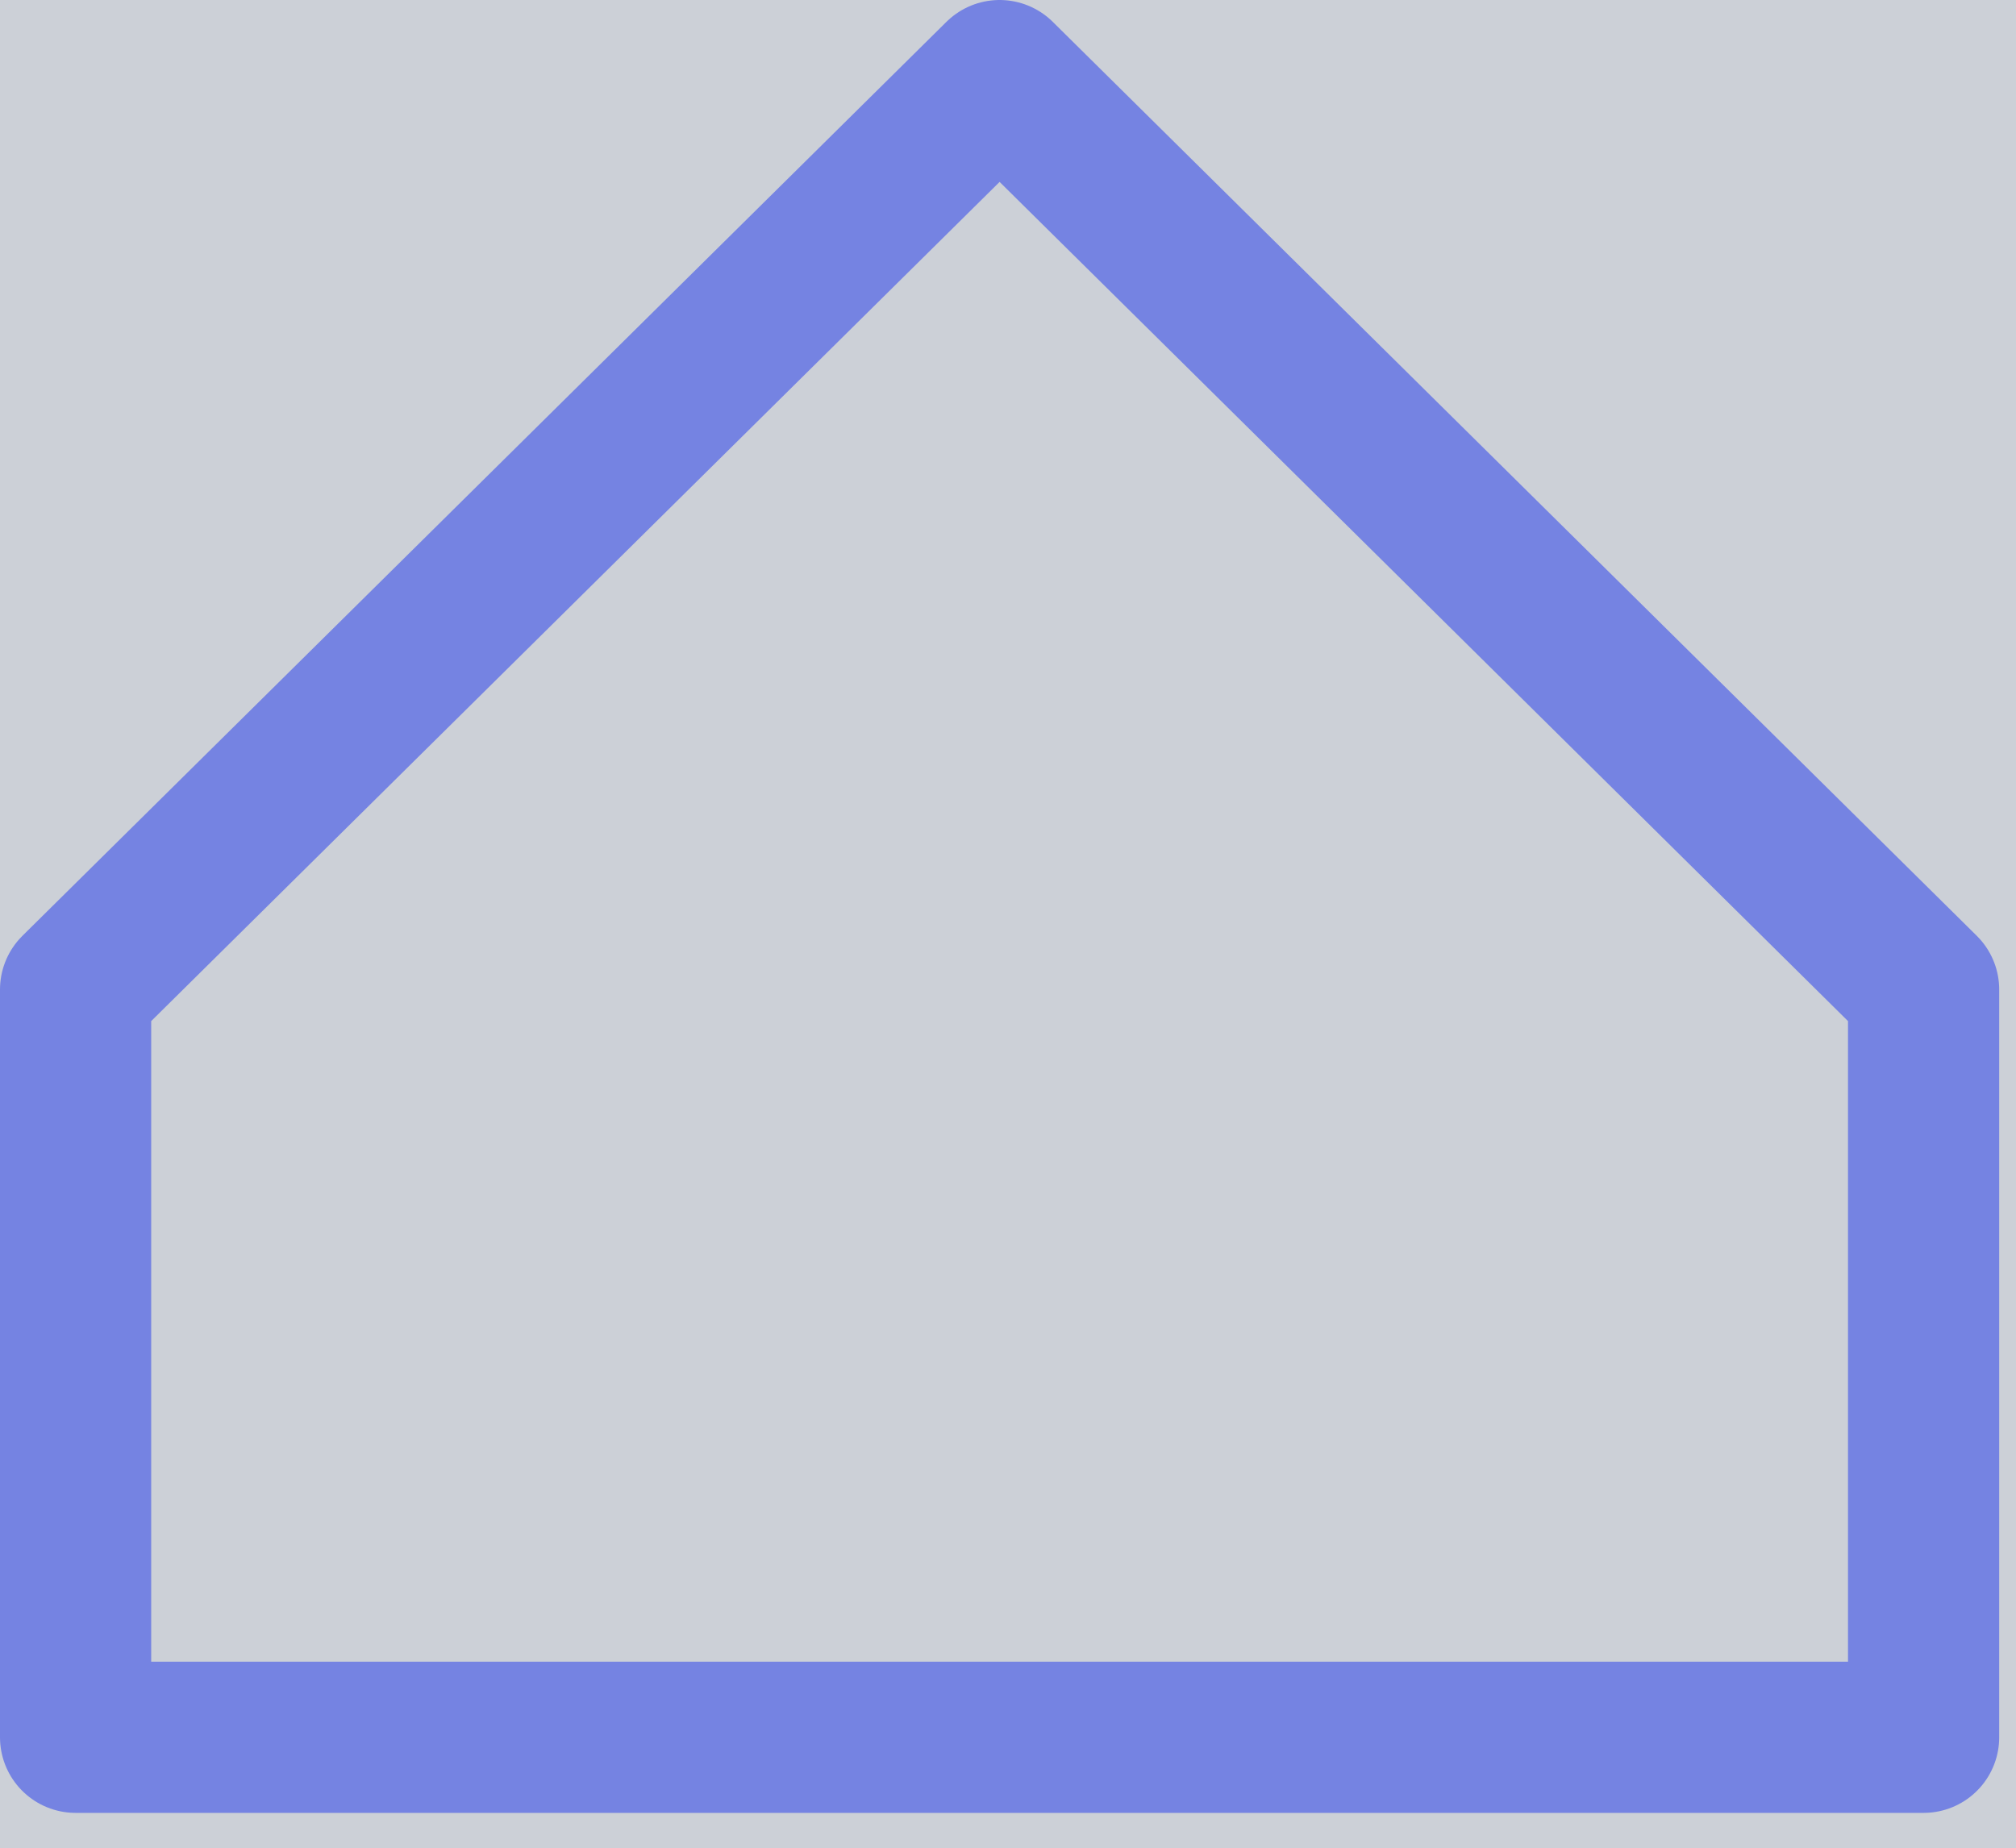
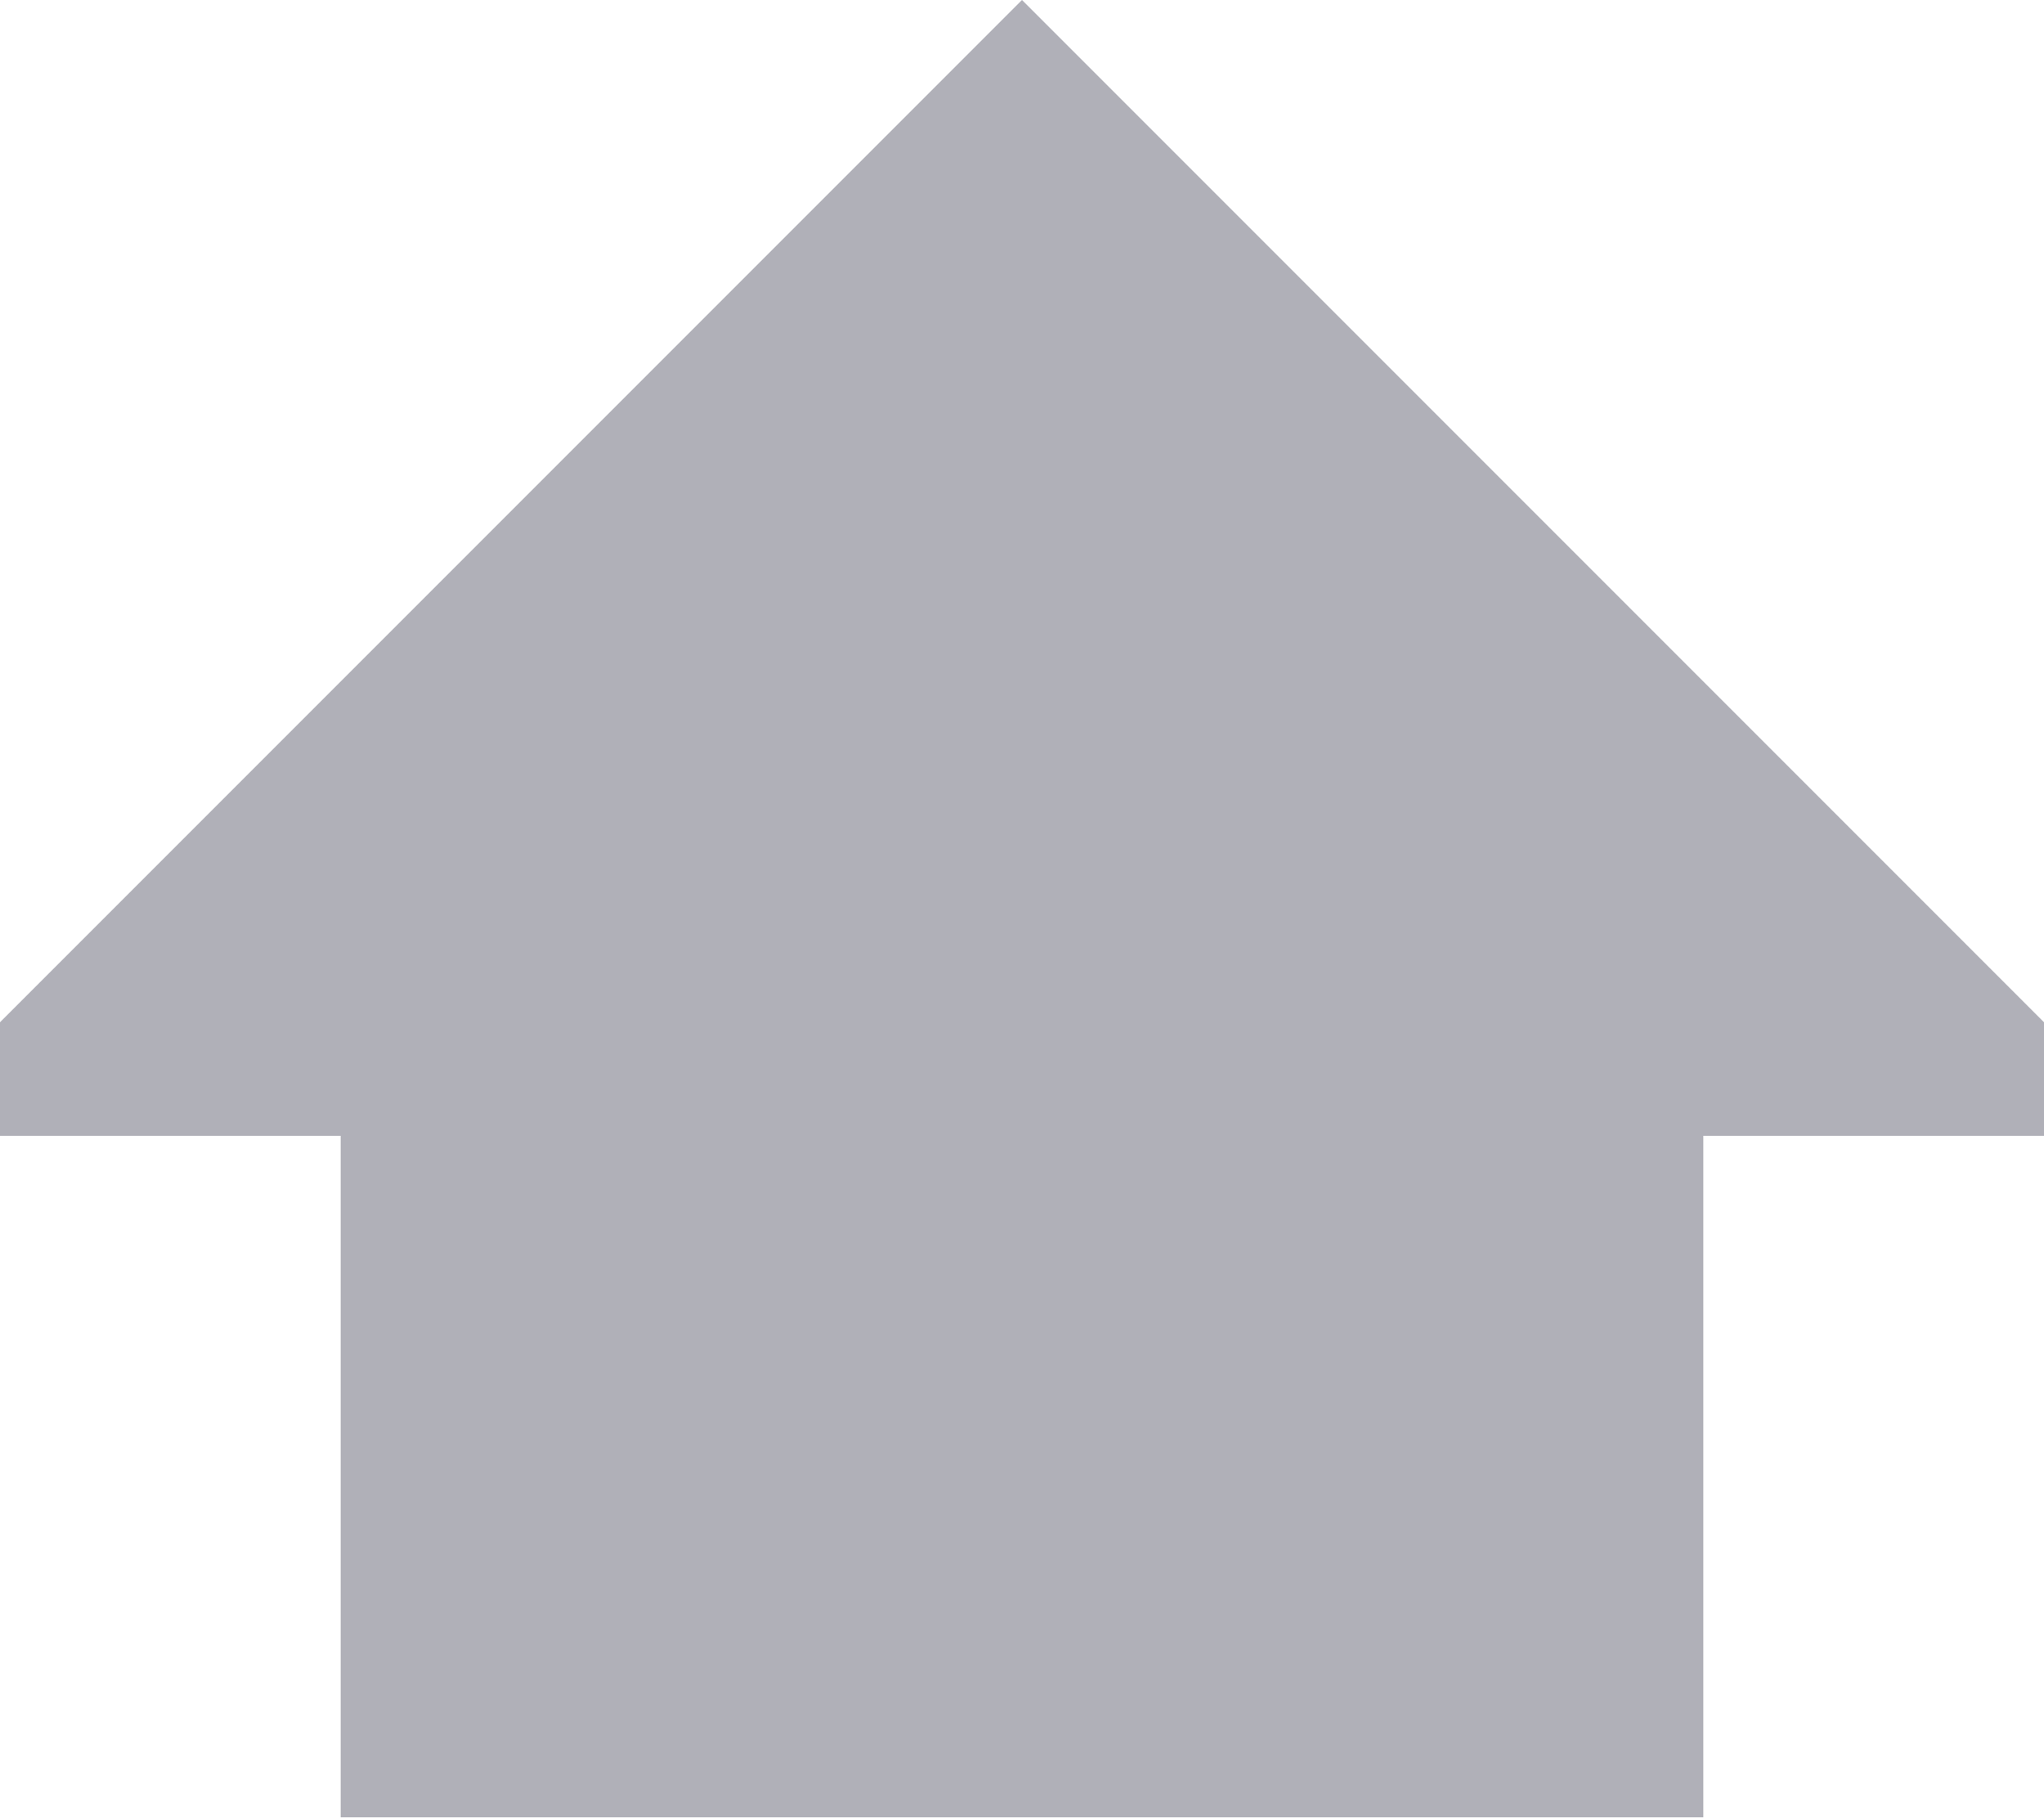
- <svg xmlns="http://www.w3.org/2000/svg" width="24" height="22" viewBox="0 0 24 22" fill="none">
-   <rect width="24" height="22" fill="#F5F5F5" />
-   <g id="í+ìë¦¼ë´ì­">
-     <path d="M-237.1 -1611.76C-237.1 -1612.86 -236.204 -1613.76 -235.1 -1613.76H1940.9C1942 -1613.76 1942.9 -1612.86 1942.9 -1611.76V185.244C1942.9 186.349 1942 187.244 1940.9 187.244H-235.1C-236.204 187.244 -237.1 186.349 -237.1 185.244V-1611.76Z" fill="#CCD0D7" />
-     <path d="M-235.1 -1613.76V-1612.76H1940.9V-1613.76V-1614.76H-235.1V-1613.76ZM1942.9 -1611.76H1941.9V185.244H1942.9H1943.9V-1611.76H1942.9ZM1940.9 187.244V186.244H-235.1V187.244V188.244H1940.9V187.244ZM-237.1 185.244H-236.1V-1611.76H-237.1H-238.1V185.244H-237.1ZM-235.1 187.244V186.244C-235.652 186.244 -236.1 185.797 -236.1 185.244H-237.1H-238.1C-238.1 186.901 -236.756 188.244 -235.1 188.244V187.244ZM1942.9 185.244H1941.9C1941.9 185.797 1941.45 186.244 1940.9 186.244V187.244V188.244C1942.56 188.244 1943.9 186.901 1943.9 185.244H1942.9ZM1940.9 -1613.76V-1612.76C1941.45 -1612.76 1941.9 -1612.31 1941.9 -1611.76H1942.9H1943.9C1943.9 -1613.41 1942.56 -1614.76 1940.9 -1614.76V-1613.76ZM-235.1 -1613.76V-1614.76C-236.756 -1614.76 -238.1 -1613.41 -238.1 -1611.76H-237.1H-236.1C-236.1 -1612.31 -235.652 -1612.76 -235.1 -1612.76V-1613.76Z" fill="black" fill-opacity="0.1" />
-     <g id="SCR-012  í">
-       <g id="SCR-012  í_2">
-         <path id="Vector" d="M0.9 11.782L11.9 0.9L22.9 11.782V20.685H0.9V11.782Z" stroke="#7583E2" stroke-width="1.8" stroke-linejoin="round" />
-       </g>
-     </g>
+ <svg xmlns="http://www.w3.org/2000/svg" preserveAspectRatio="none" width="100%" height="100%" overflow="visible" style="display: block;" viewBox="0 0 18 16" fill="none">
+   <g id="Group">
+     <path id="Vector" d="M0 9L9 0L18 9V10H15V16H3V10H0V9Z" fill="#B0B0B8" />
  </g>
</svg>
